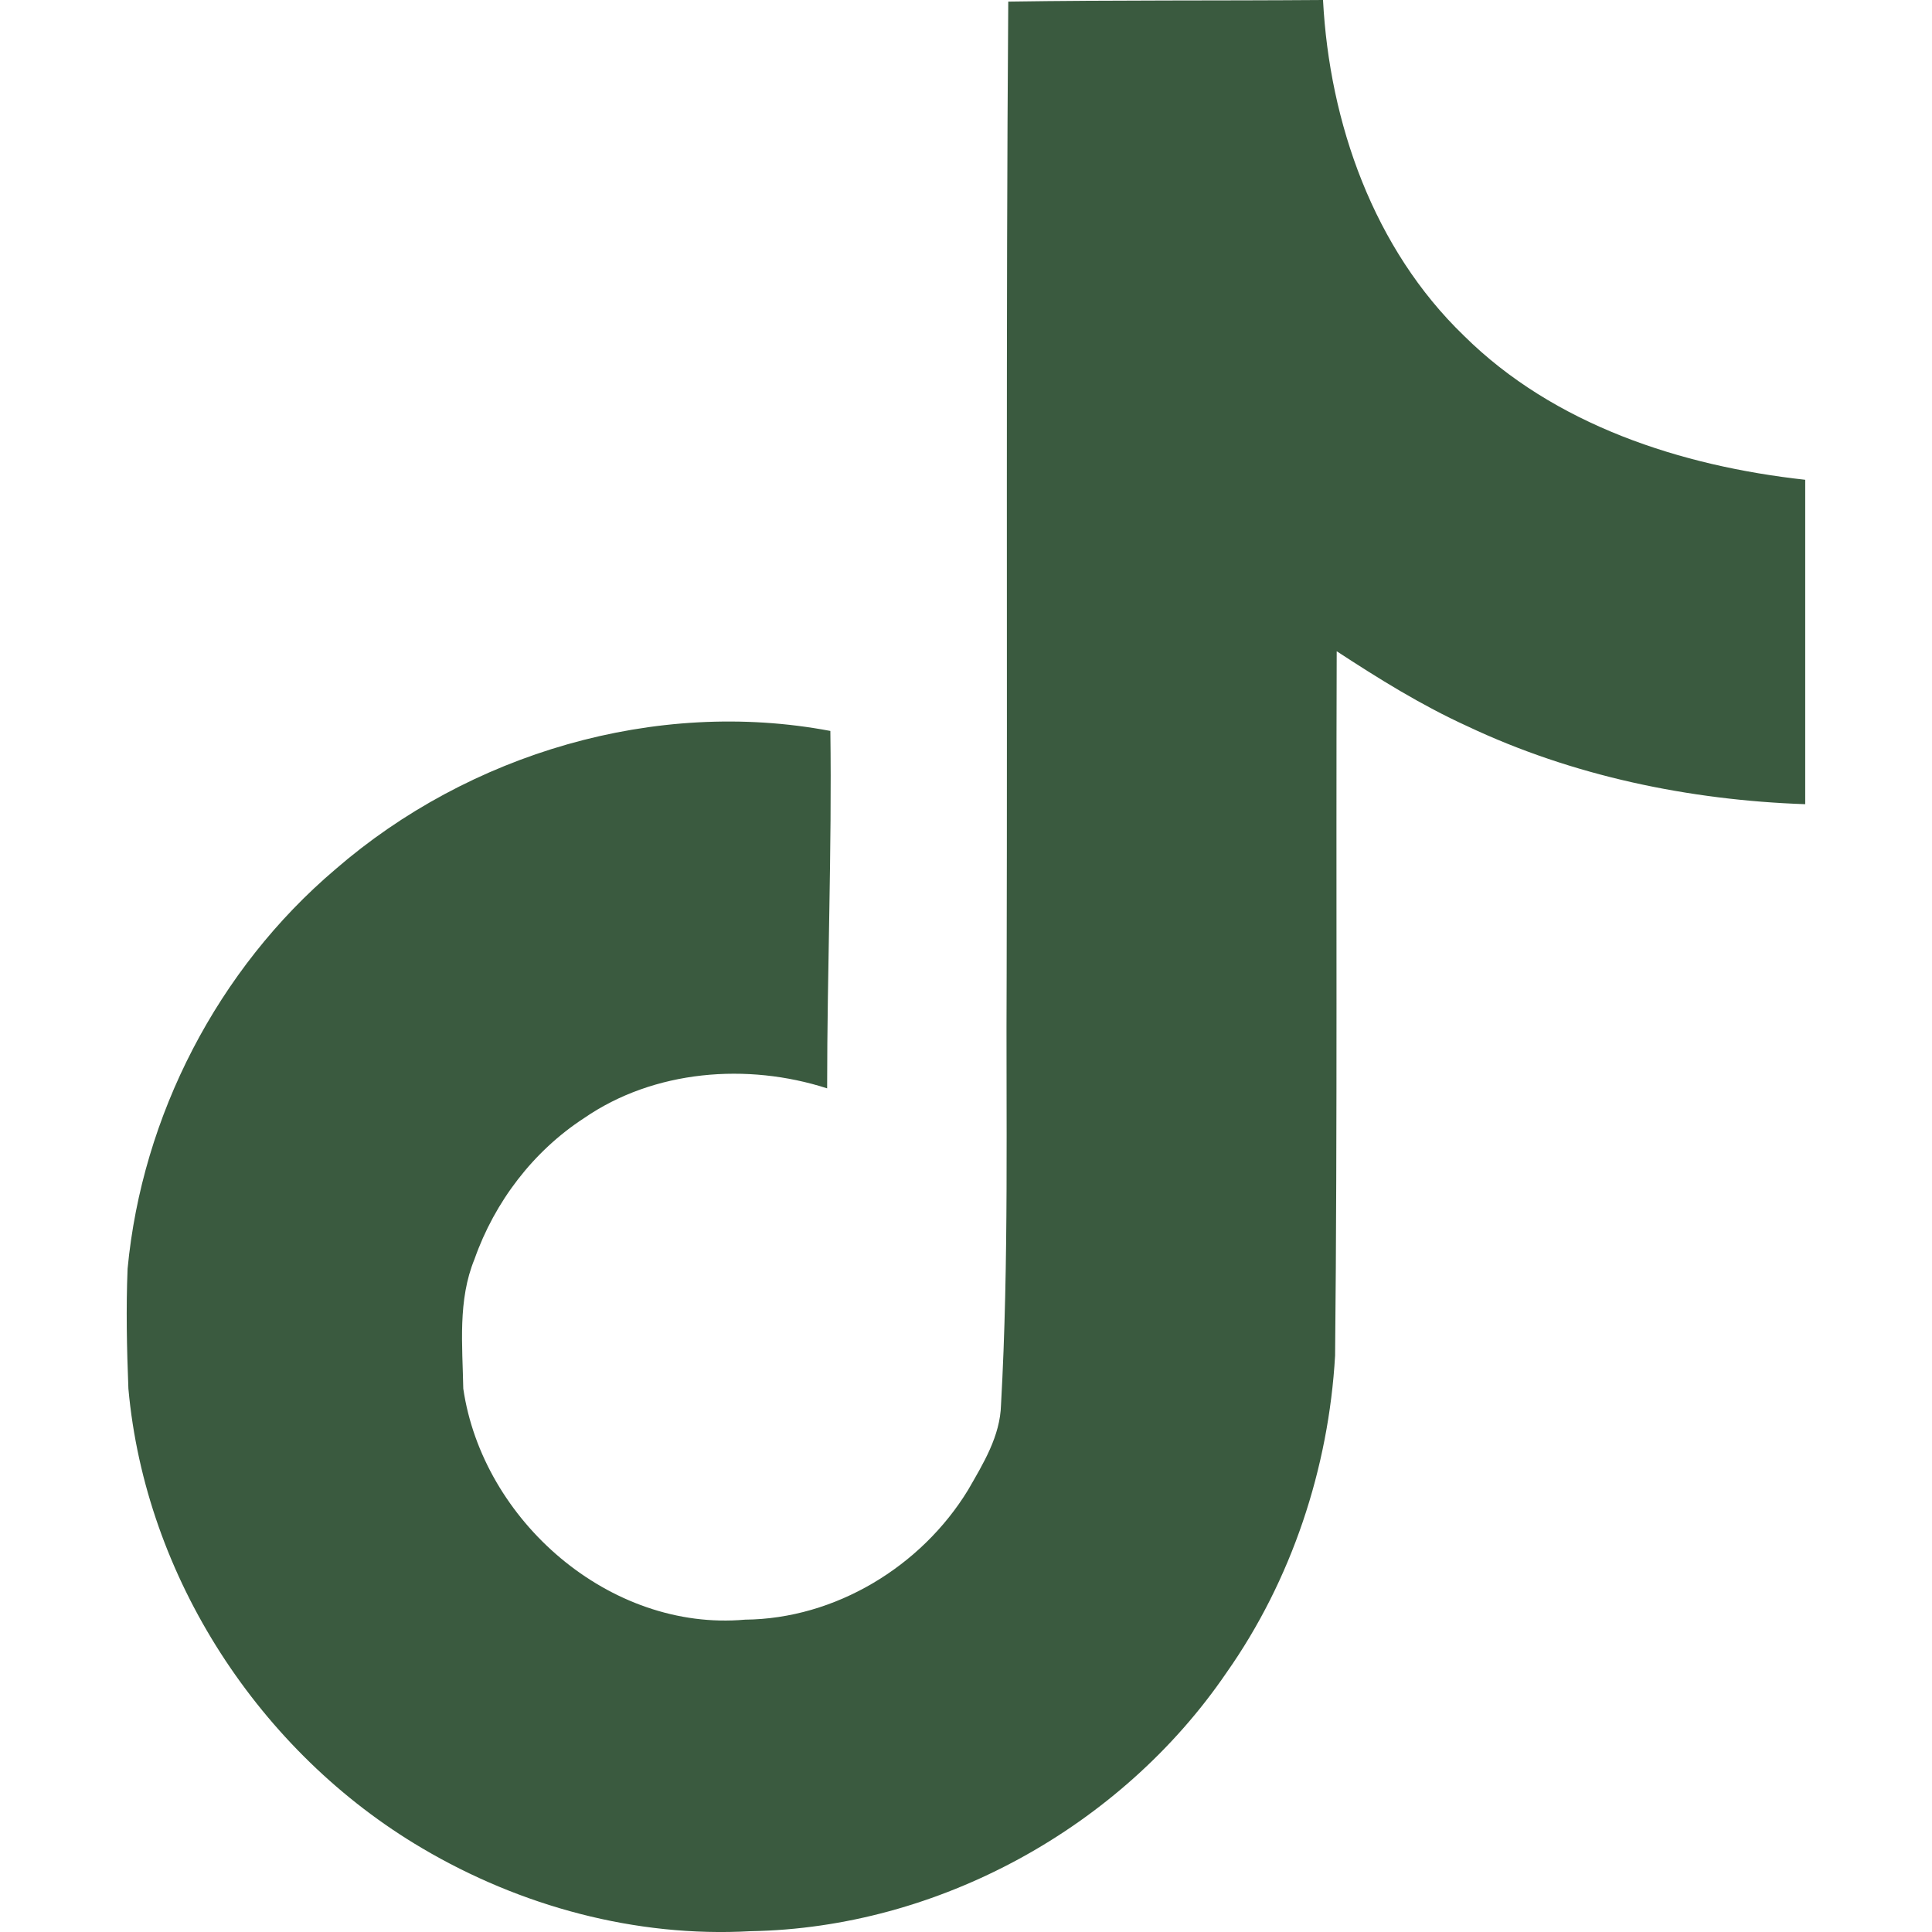
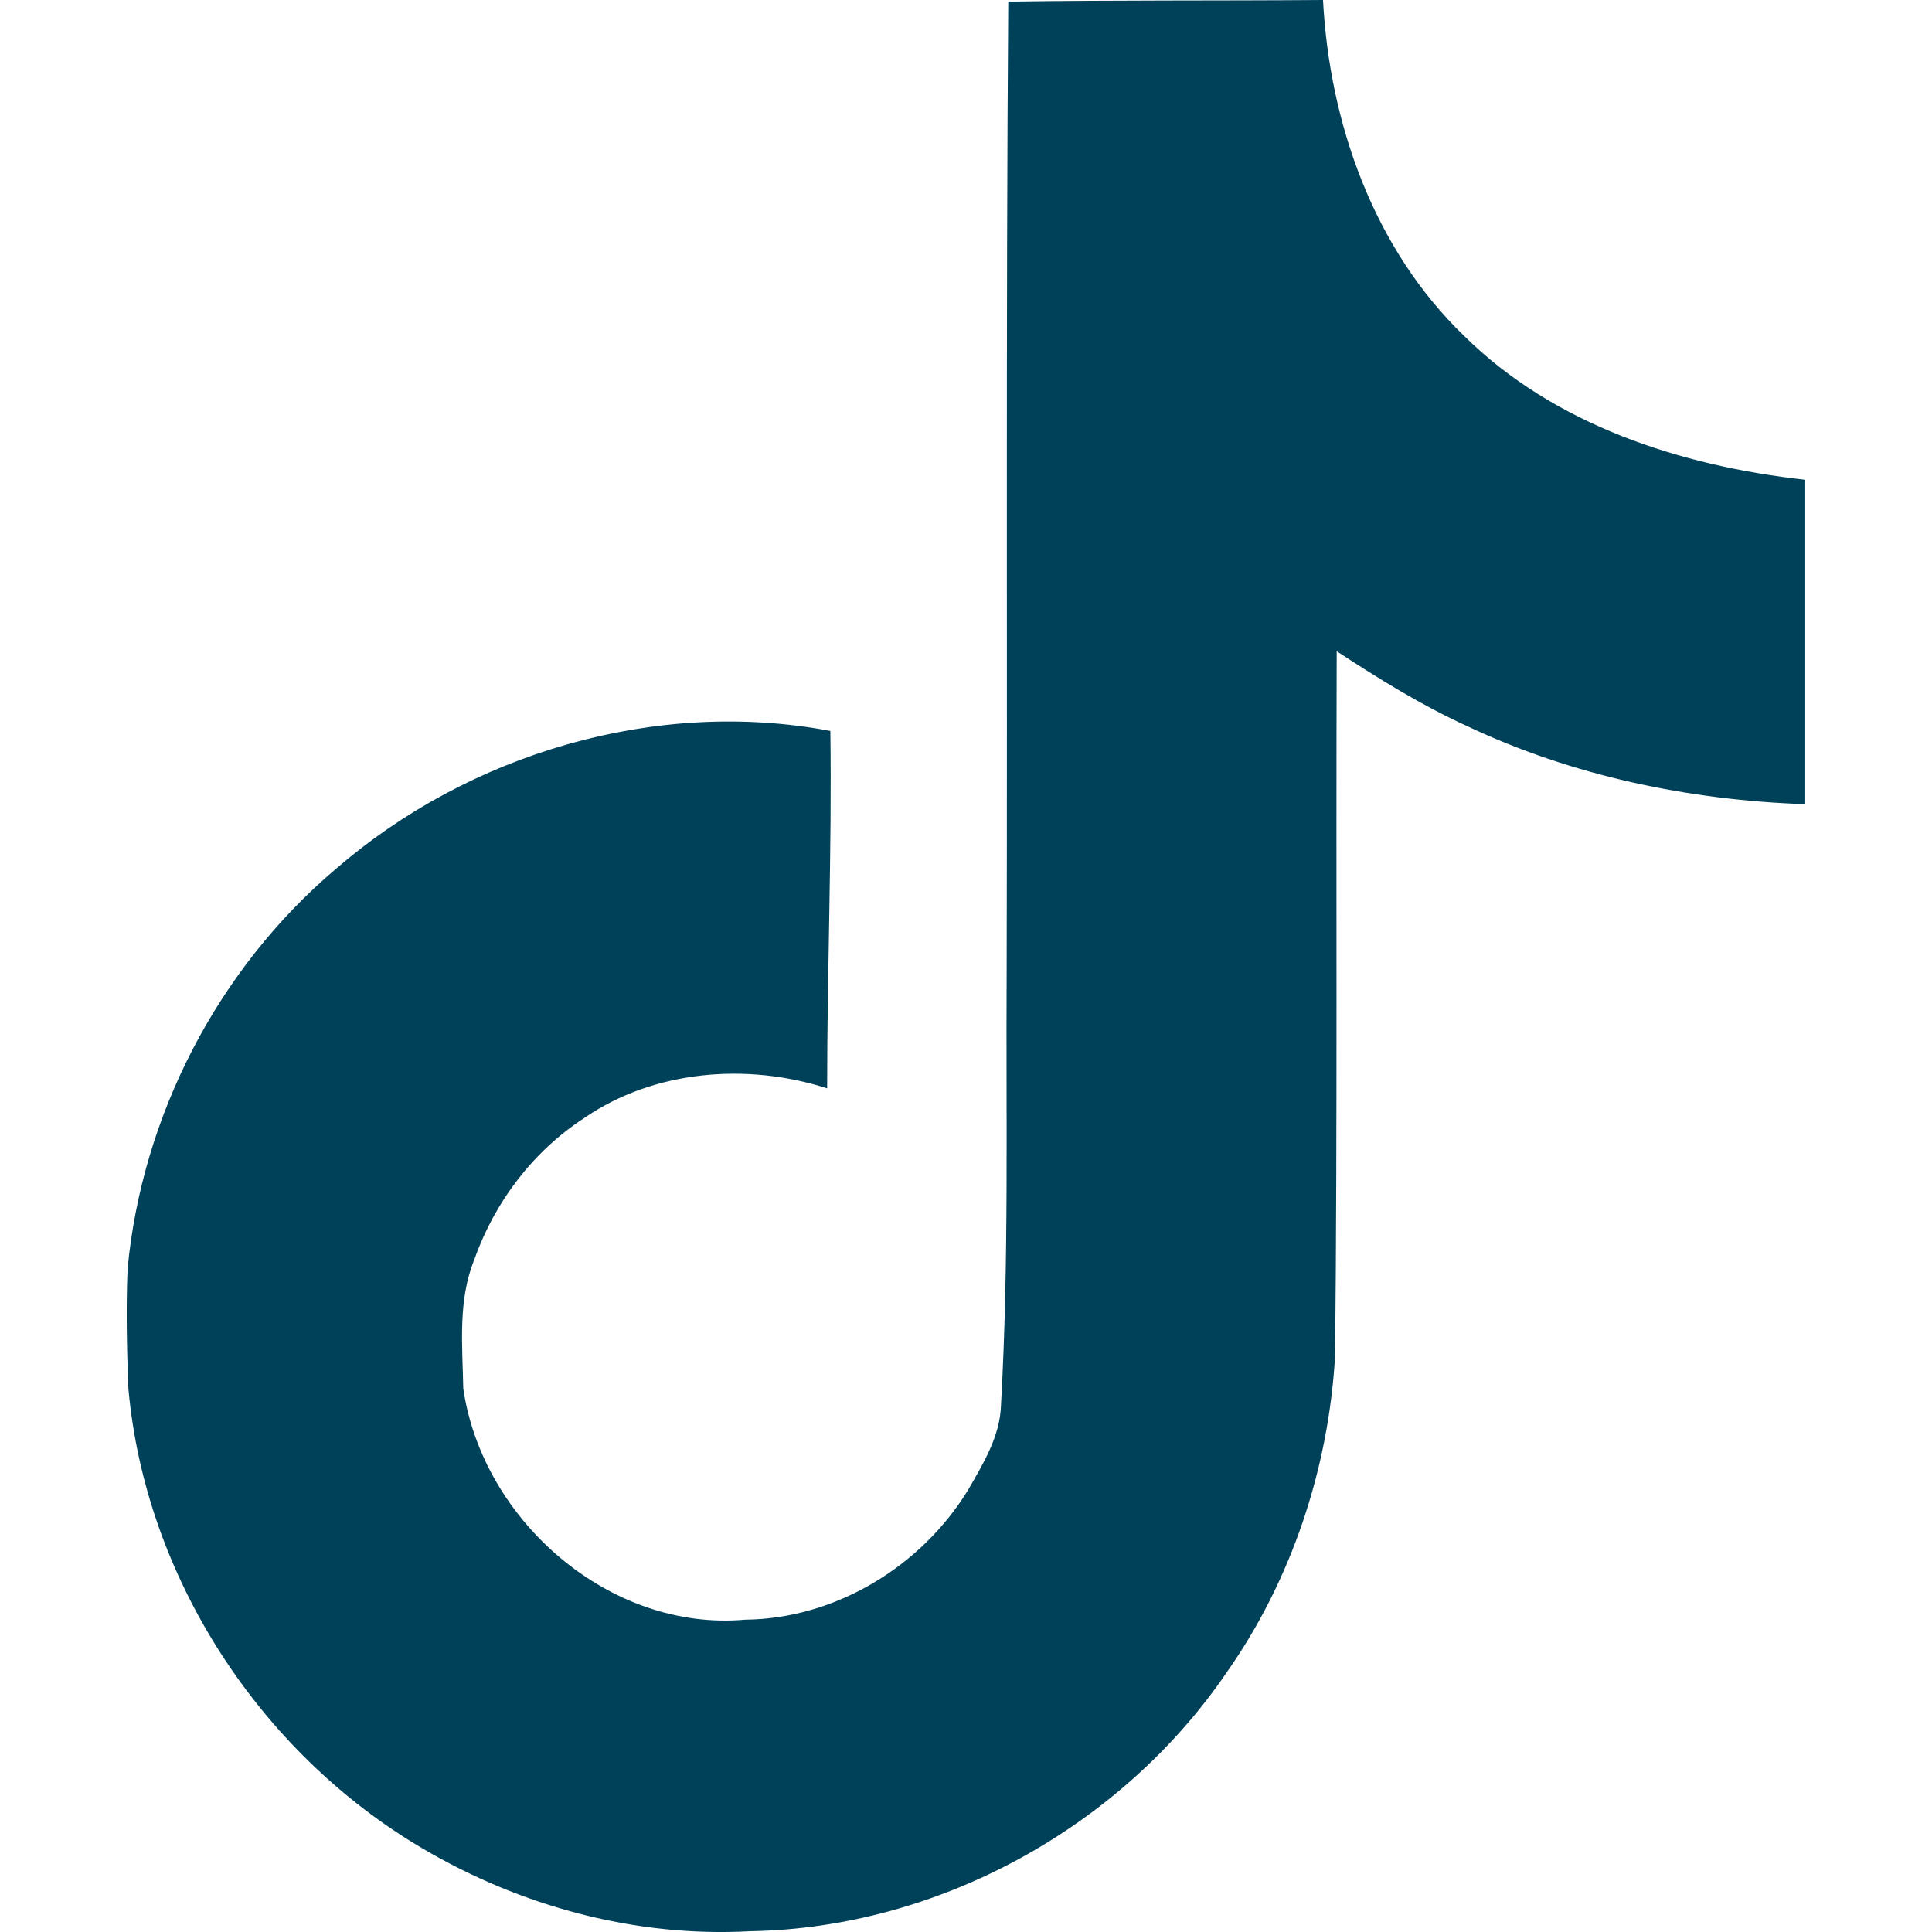
<svg xmlns="http://www.w3.org/2000/svg" width="512" height="512" viewBox="0 0 24 24">
-   <path fill="#3a5a3f" d="M12.525.02c1.31-.02 2.61-.01 3.91-.02c.08 1.53.63 3.09 1.75 4.17c1.12 1.11 2.7 1.62 4.24 1.79v4.03c-1.44-.05-2.89-.35-4.2-.97c-.57-.26-1.1-.59-1.62-.93c-.01 2.92.01 5.84-.02 8.75c-.08 1.4-.54 2.79-1.35 3.94c-1.31 1.92-3.58 3.17-5.91 3.21c-1.43.08-2.86-.31-4.08-1.03c-2.02-1.19-3.44-3.37-3.65-5.71c-.02-.5-.03-1-.01-1.49c.18-1.9 1.12-3.72 2.58-4.96c1.66-1.44 3.98-2.13 6.15-1.72c.02 1.48-.04 2.96-.04 4.44c-.99-.32-2.15-.23-3.02.37c-.63.41-1.11 1.04-1.36 1.75c-.21.51-.15 1.07-.14 1.61c.24 1.64 1.82 3.02 3.5 2.87c1.12-.01 2.19-.66 2.77-1.61c.19-.33.4-.67.41-1.06c.1-1.79.06-3.57.07-5.36c.01-4.03-.01-8.05.02-12.07z" />
+   <path fill="#00415A" d="M12.525.02c1.31-.02 2.61-.01 3.91-.02c.08 1.53.63 3.09 1.75 4.17c1.12 1.11 2.7 1.62 4.24 1.79v4.03c-1.44-.05-2.89-.35-4.2-.97c-.57-.26-1.1-.59-1.62-.93c-.01 2.92.01 5.84-.02 8.75c-.08 1.4-.54 2.79-1.35 3.94c-1.31 1.92-3.58 3.17-5.91 3.21c-1.43.08-2.86-.31-4.08-1.03c-2.02-1.19-3.44-3.37-3.65-5.71c-.02-.5-.03-1-.01-1.49c.18-1.9 1.12-3.72 2.58-4.96c1.66-1.44 3.98-2.13 6.15-1.72c.02 1.48-.04 2.96-.04 4.44c-.99-.32-2.15-.23-3.02.37c-.63.41-1.11 1.04-1.36 1.75c-.21.51-.15 1.07-.14 1.61c.24 1.64 1.82 3.02 3.5 2.87c1.12-.01 2.19-.66 2.77-1.61c.19-.33.4-.67.41-1.06c.1-1.79.06-3.57.07-5.36c.01-4.03-.01-8.05.02-12.07z" />
</svg>
